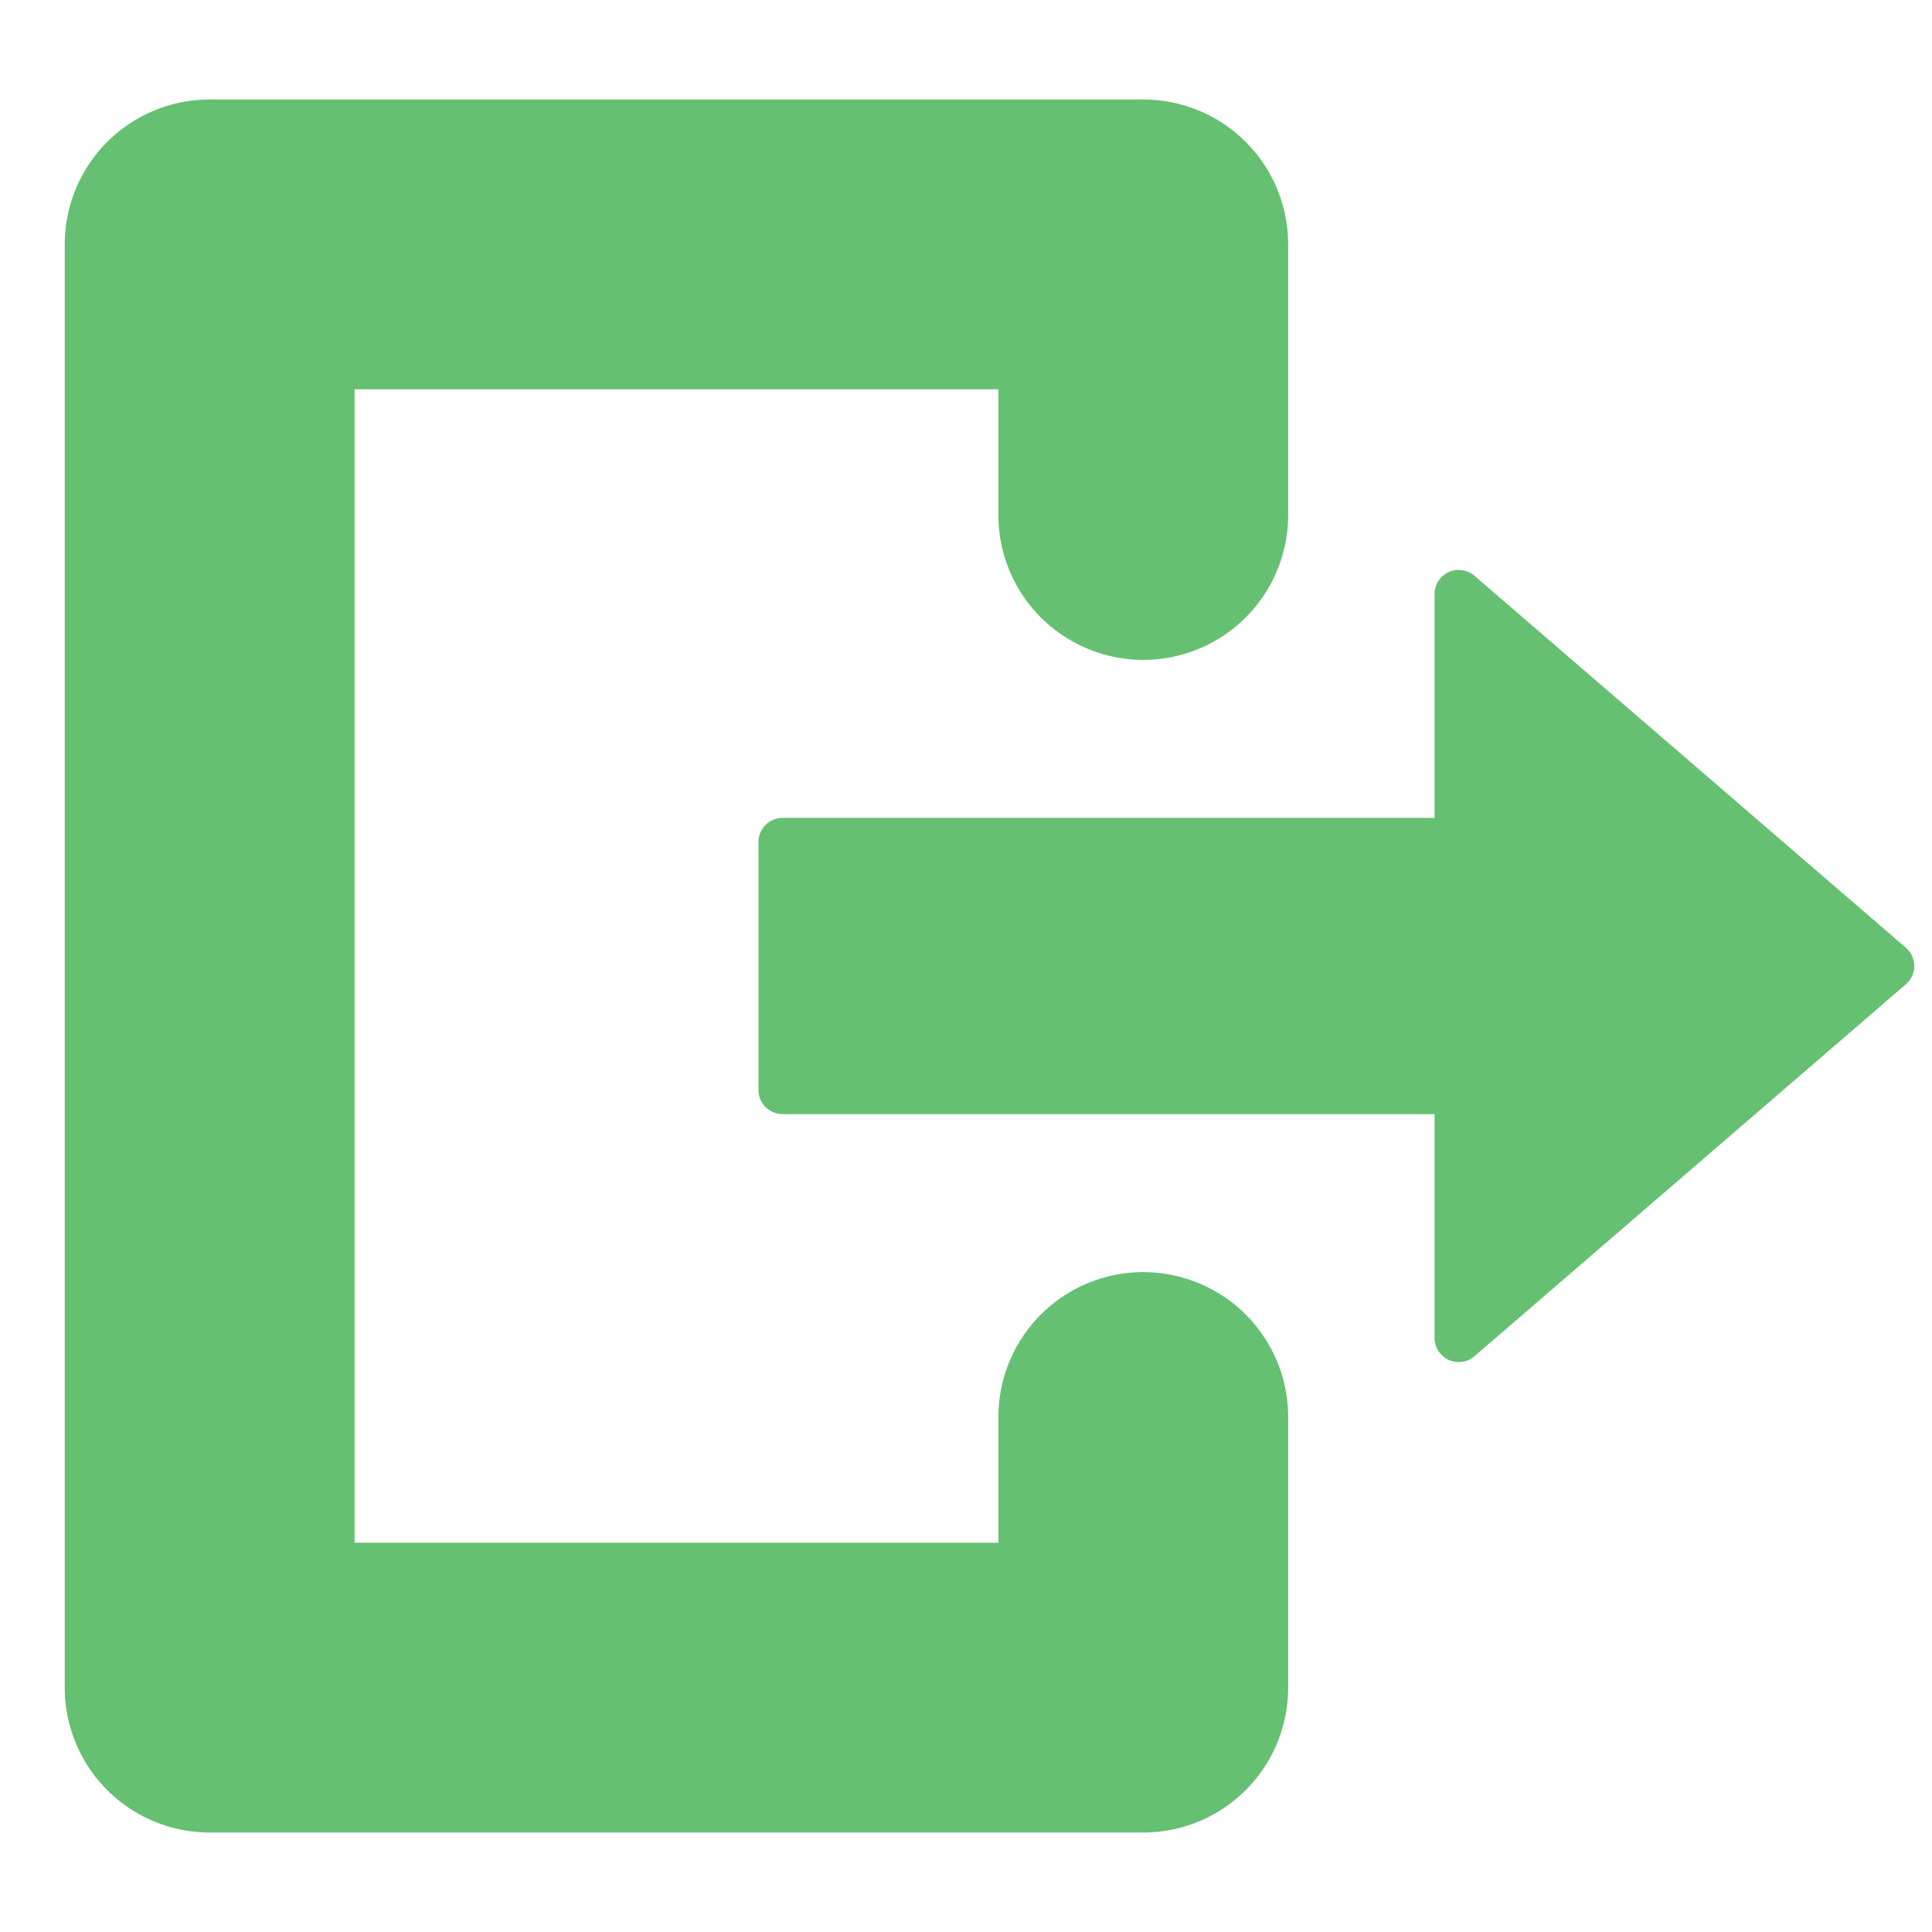
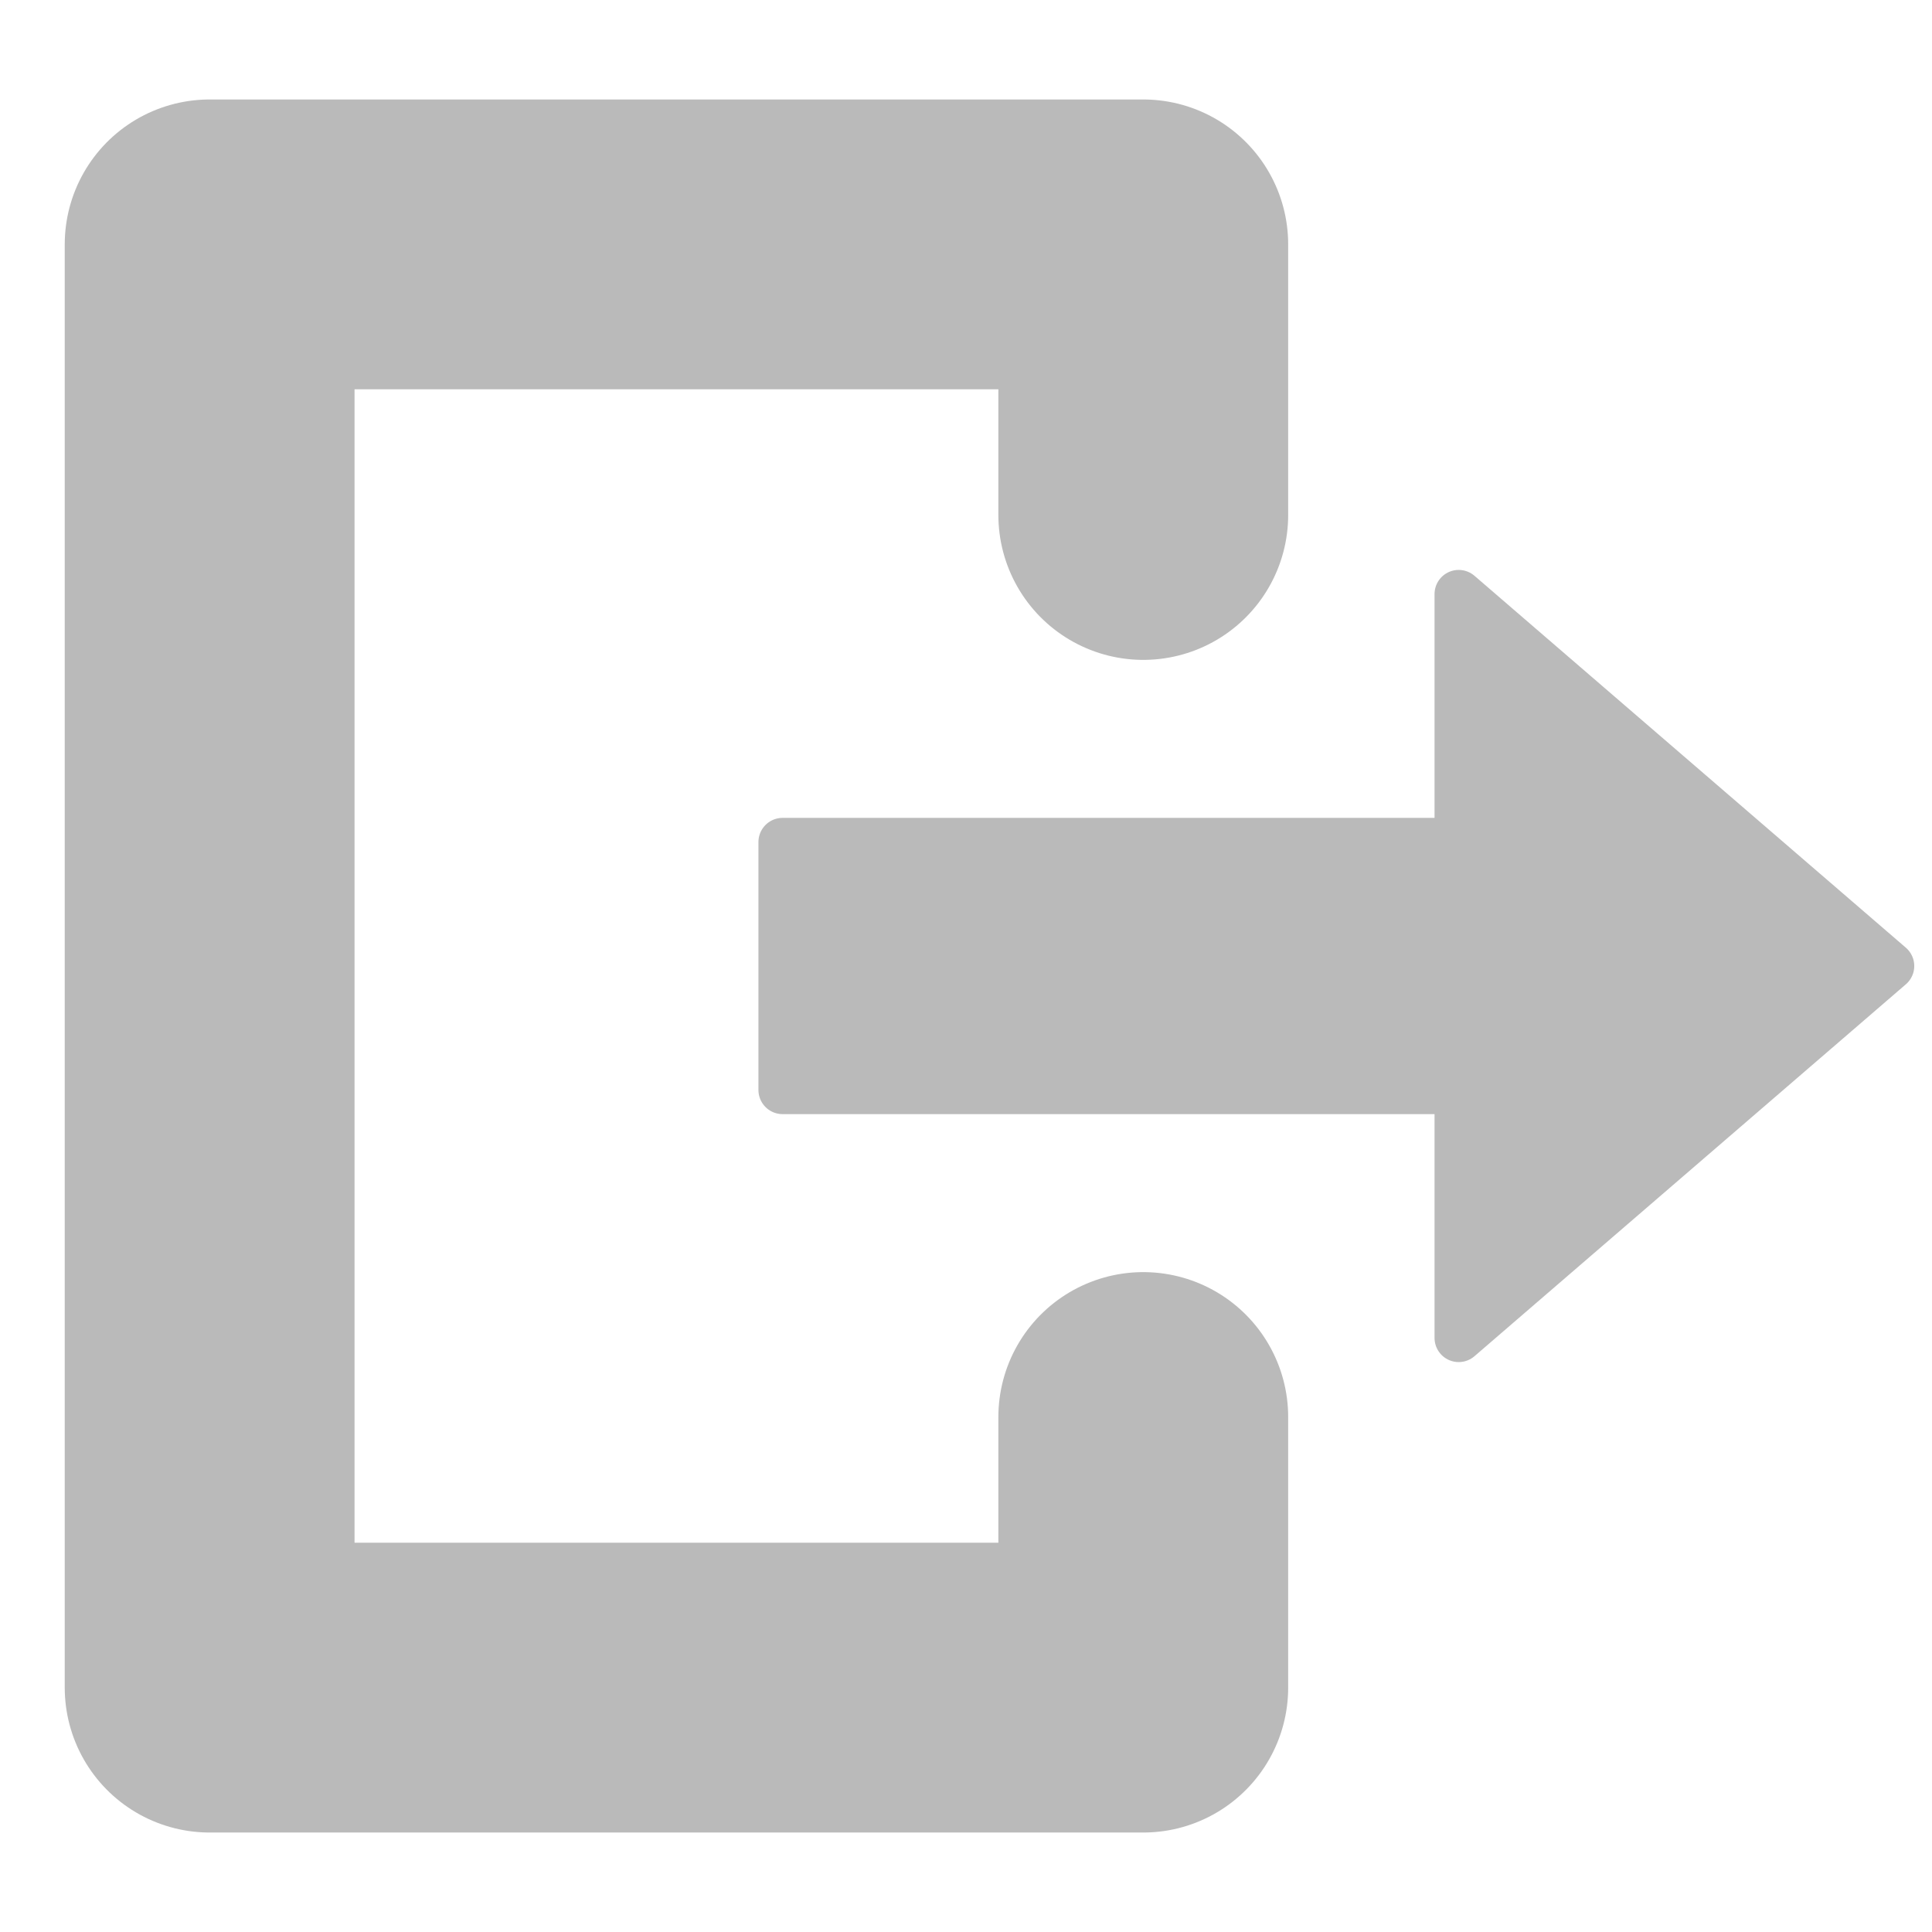
<svg xmlns="http://www.w3.org/2000/svg" width="200mm" height="200mm" viewBox="0 0 200 200" version="1.1" id="svg9409">
  <defs id="defs9403" />
  <g id="layer1">
-     <path style="fill:none;stroke:#66c072;stroke-width:30;stroke-linecap:round;stroke-linejoin:round;stroke-miterlimit:4;stroke-dasharray:none;stroke-opacity:1" d="M 118.351,53.311 V 25.298 H 21.702 V 174.702 h 96.649 v -28.013" id="path9972" />
-     <path style="fill:#66c072;fill-opacity:1;stroke:#66c072;stroke-width:5;stroke-linecap:butt;stroke-linejoin:round;stroke-miterlimit:4;stroke-dasharray:none;stroke-opacity:1" d="M 81.013,87.166 H 151.003 V 61.498 L 195.663,100 151.003,138.502 V 112.834 H 81.013 Z" id="path9992" />
+     <path style="fill:none;stroke:#bababa;stroke-width:30;stroke-linecap:round;stroke-linejoin:round;stroke-miterlimit:4;stroke-dasharray:none;stroke-opacity:1" d="M 118.351,53.311 V 25.298 H 21.702 V 174.702 h 96.649 v -28.013" id="path9972" />
+     <path style="fill:#bababa;fill-opacity:1;stroke:#bababa;stroke-width:5;stroke-linecap:butt;stroke-linejoin:round;stroke-miterlimit:4;stroke-dasharray:none;stroke-opacity:1" d="M 81.013,87.166 H 151.003 V 61.498 L 195.663,100 151.003,138.502 V 112.834 H 81.013 Z" id="path9992" />
  </g>
</svg>
